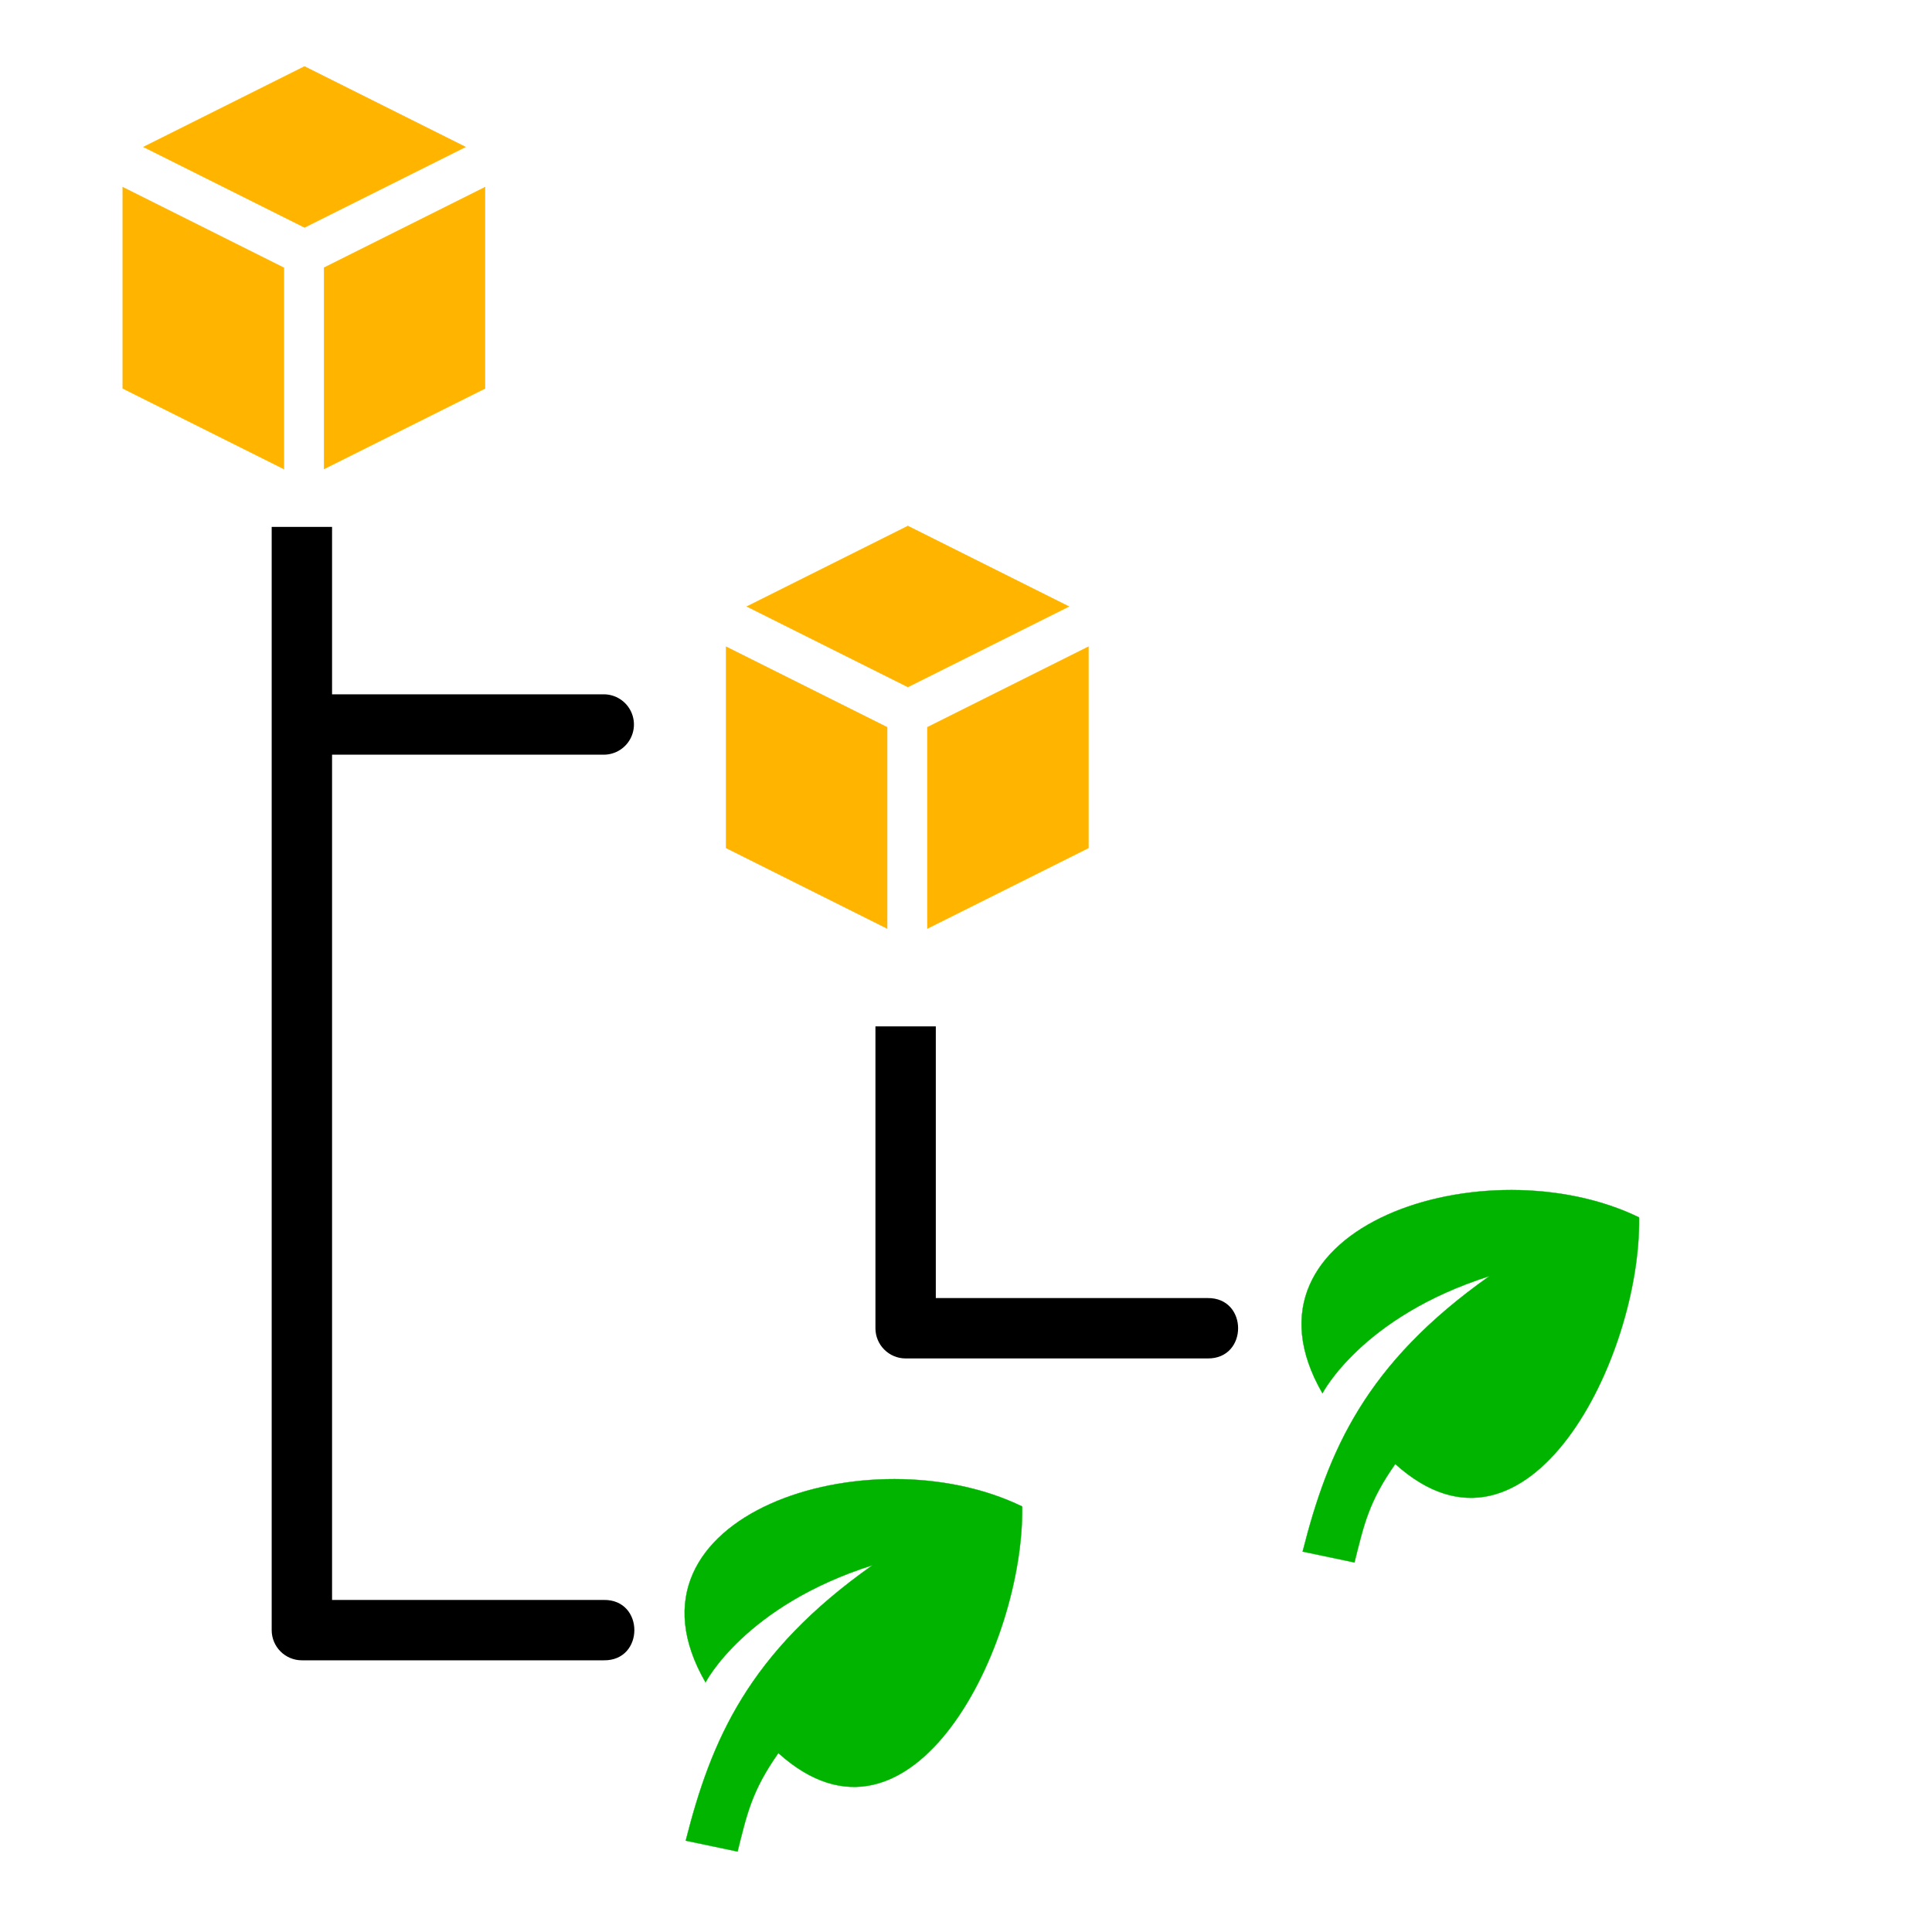
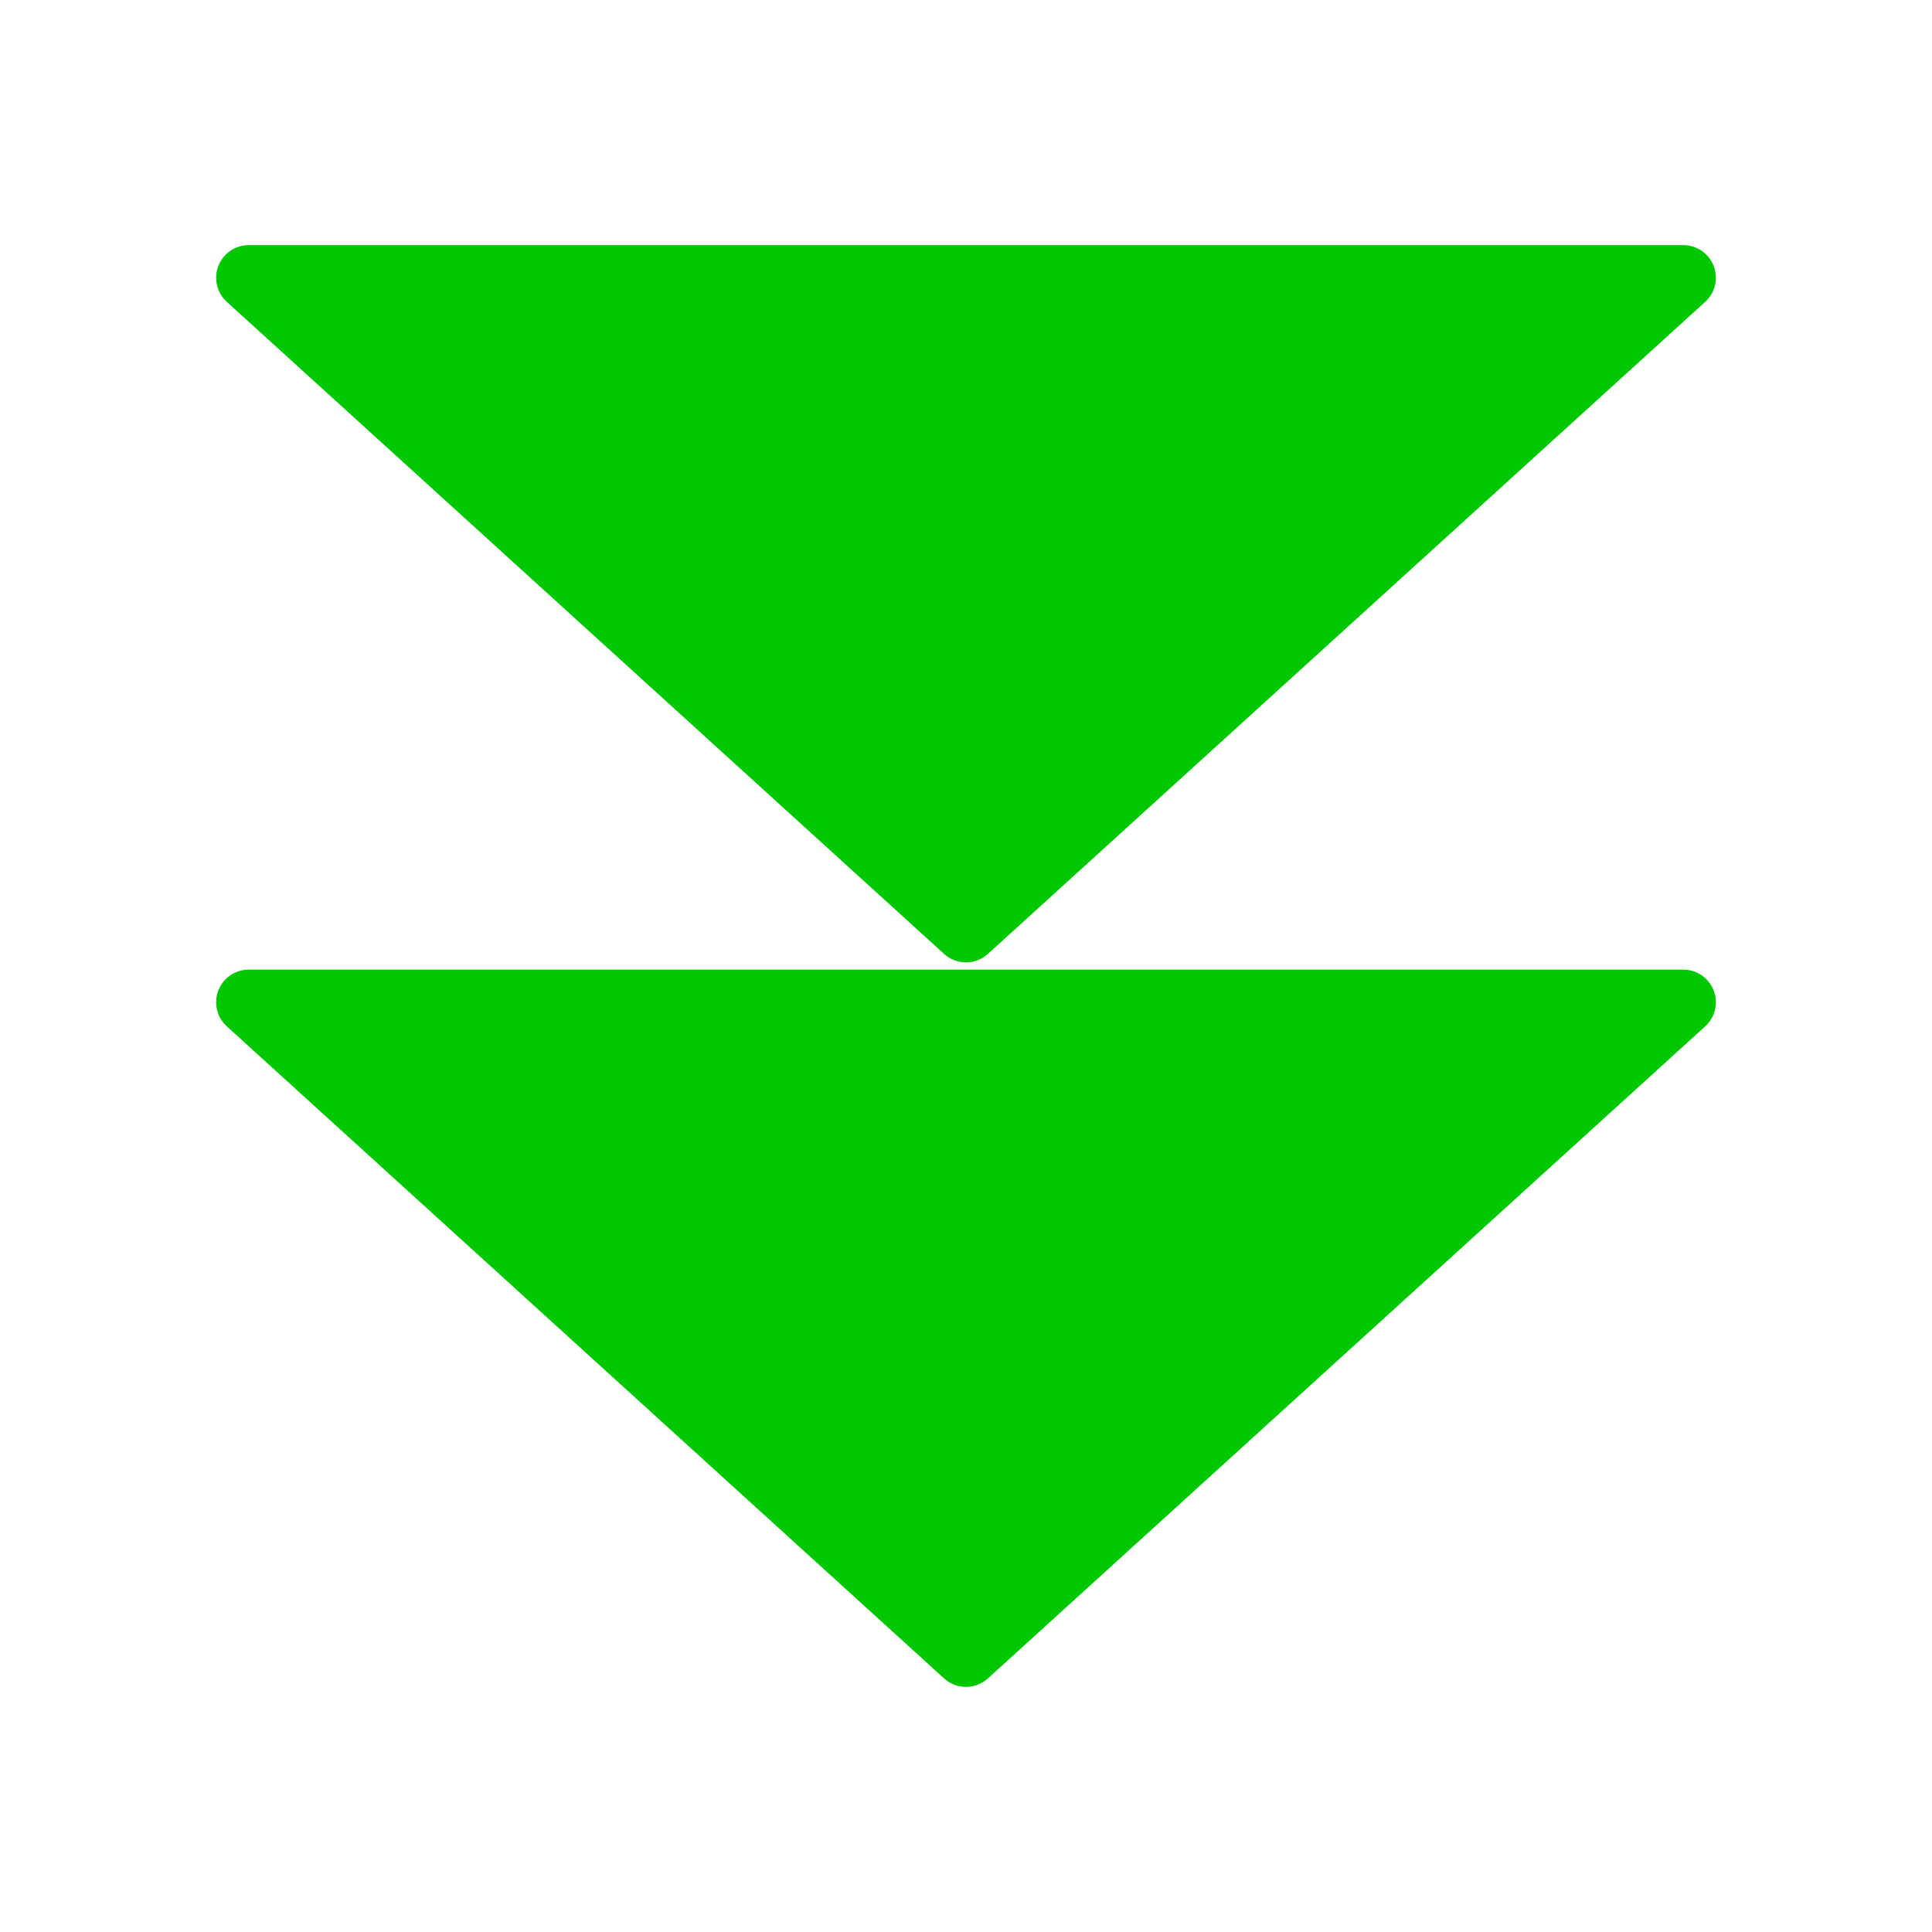
<svg xmlns="http://www.w3.org/2000/svg" version="1.1" id="svg2" width="32" height="32" viewBox="0 0 32 32">
  <defs id="defs6" />
-   <path style="color:#000000;font-style:normal;font-variant:normal;font-weight:normal;font-stretch:normal;font-size:medium;line-height:normal;font-family:sans-serif;font-variant-ligatures:normal;font-variant-position:normal;font-variant-caps:normal;font-variant-numeric:normal;font-variant-alternates:normal;font-feature-settings:normal;text-indent:0;text-align:start;text-decoration:none;text-decoration-line:none;text-decoration-style:solid;text-decoration-color:#000000;letter-spacing:normal;word-spacing:normal;text-transform:none;writing-mode:lr-tb;direction:ltr;text-orientation:mixed;dominant-baseline:auto;baseline-shift:baseline;text-anchor:start;white-space:normal;shape-padding:0;clip-rule:nonzero;display:inline;overflow:visible;visibility:visible;opacity:1;isolation:auto;mix-blend-mode:normal;color-interpolation:sRGB;color-interpolation-filters:linearRGB;solid-color:#000000;solid-opacity:1;fill:#000000;fill-opacity:1;fill-rule:evenodd;stroke:none;stroke-width:1px;stroke-linecap:round;stroke-linejoin:round;stroke-miterlimit:4;stroke-dasharray:none;stroke-dashoffset:0;stroke-opacity:1;color-rendering:auto;image-rendering:auto;shape-rendering:auto;text-rendering:auto;enable-background:accumulate" d="M 4.5,8.727 V 27 c 2.76e-5,0.276 0.224,0.5 0.5,0.5 h 5 c 0.676,0.01 0.676,-1.01 0,-1 H 5.5 V 8.727 Z" id="path31" />
-   <path style="fill:none;fill-rule:evenodd;stroke:#000000;stroke-width:1px;stroke-linecap:round;stroke-linejoin:round;stroke-opacity:1" d="M 5.513,12 H 10" id="path33" />
-   <path style="color:#000000;font-style:normal;font-variant:normal;font-weight:normal;font-stretch:normal;font-size:medium;line-height:normal;font-family:sans-serif;font-variant-ligatures:normal;font-variant-position:normal;font-variant-caps:normal;font-variant-numeric:normal;font-variant-alternates:normal;font-feature-settings:normal;text-indent:0;text-align:start;text-decoration:none;text-decoration-line:none;text-decoration-style:solid;text-decoration-color:#000000;letter-spacing:normal;word-spacing:normal;text-transform:none;writing-mode:lr-tb;direction:ltr;text-orientation:mixed;dominant-baseline:auto;baseline-shift:baseline;text-anchor:start;white-space:normal;shape-padding:0;clip-rule:nonzero;display:inline;overflow:visible;visibility:visible;opacity:1;isolation:auto;mix-blend-mode:normal;color-interpolation:sRGB;color-interpolation-filters:linearRGB;solid-color:#000000;solid-opacity:1;fill:#000000;fill-opacity:1;fill-rule:evenodd;stroke:none;stroke-width:1px;stroke-linecap:round;stroke-linejoin:round;stroke-miterlimit:4;stroke-dasharray:none;stroke-dashoffset:0;stroke-opacity:1;color-rendering:auto;image-rendering:auto;shape-rendering:auto;text-rendering:auto;enable-background:accumulate" d="m 14.5,17 v 5 c 2.8e-5,0.276 0.224,0.5 0.5,0.5 h 5 c 0.676,0.01 0.676,-1.01 0,-1 H 15.5 V 17 Z" id="path35" />
-   <path style="fill:#00b400;fill-opacity:1;fill-rule:evenodd;stroke:#00b400;stroke-width:0.005;stroke-linecap:butt;stroke-linejoin:miter;stroke-miterlimit:4;stroke-dasharray:none;stroke-opacity:1" d="m 11.358,30.487 c 0.422,-1.665 1.035,-3.109 3.095,-4.563 -2.115,0.671 -2.767,1.941 -2.767,1.941 -1.599,-2.768 2.712,-4.144 5.244,-2.913 0.035,2.309 -1.834,6.073 -4.038,4.084 -0.441,0.629 -0.518,1.001 -0.676,1.631 z" id="path82" />
-   <path style="fill:#00b400;fill-opacity:1;fill-rule:evenodd;stroke:#00b400;stroke-width:0.005;stroke-linecap:butt;stroke-linejoin:miter;stroke-miterlimit:4;stroke-dasharray:none;stroke-opacity:1" d="m 21.576,25.699 c 0.422,-1.665 1.035,-3.109 3.095,-4.563 -2.115,0.671 -2.767,1.941 -2.767,1.941 -1.599,-2.768 2.712,-4.144 5.244,-2.913 0.035,2.309 -1.834,6.073 -4.038,4.084 -0.441,0.629 -0.518,1.001 -0.676,1.631 z" id="path82-3" />
-   <g id="g110" transform="matrix(0.6666667,0,0,0.6666667,2.694,6.045558)" style="fill:#ffb400;fill-opacity:1;stroke:#ffb400;stroke-opacity:1">
-     <path id="path99" d="m 19,14 4,-2 V 7 l -4,2 z" style="fill:#ffb400;fill-opacity:1;fill-rule:evenodd;stroke:#ffb400;stroke-width:0.01;stroke-linecap:butt;stroke-linejoin:miter;stroke-miterlimit:4;stroke-dasharray:none;stroke-opacity:1" />
-     <path id="path103" d="M 18,14 V 9 L 14,7 v 5 z" style="fill:#ffb400;fill-opacity:1;fill-rule:evenodd;stroke:#ffb400;stroke-width:0.01;stroke-linecap:butt;stroke-linejoin:miter;stroke-miterlimit:4;stroke-dasharray:none;stroke-opacity:1" />
-     <path id="path105" d="m 14.515,6 4,2 4,-2 -4,-2 z" style="fill:#ffb400;fill-opacity:1;fill-rule:evenodd;stroke:#ffb400;stroke-width:0.01;stroke-linecap:butt;stroke-linejoin:miter;stroke-miterlimit:4;stroke-dasharray:none;stroke-opacity:1" />
-   </g>
-   <g id="g110-6" transform="matrix(0.6666667,0,0,0.6666667,-7.299692,-1.566013)" style="fill:#ffb400;fill-opacity:1;stroke:#ffb400;stroke-opacity:1">
-     <path id="path99-7" d="m 19,14 4,-2 V 7 l -4,2 z" style="fill:#ffb400;fill-opacity:1;fill-rule:evenodd;stroke:#ffb400;stroke-width:0.01;stroke-linecap:butt;stroke-linejoin:miter;stroke-miterlimit:4;stroke-dasharray:none;stroke-opacity:1" />
-     <path id="path103-5" d="M 18,14 V 9 L 14,7 v 5 z" style="fill:#ffb400;fill-opacity:1;fill-rule:evenodd;stroke:#ffb400;stroke-width:0.01;stroke-linecap:butt;stroke-linejoin:miter;stroke-miterlimit:4;stroke-dasharray:none;stroke-opacity:1" />
-     <path id="path105-3" d="m 14.515,6 4,2 4,-2 -4,-2 z" style="fill:#ffb400;fill-opacity:1;fill-rule:evenodd;stroke:#ffb400;stroke-width:0.01;stroke-linecap:butt;stroke-linejoin:miter;stroke-miterlimit:4;stroke-dasharray:none;stroke-opacity:1" />
-   </g>
+   <path style="fill:#00c800;fill-opacity:1;fill-rule:evenodd;stroke:#00c800;stroke-width:1.08px;stroke-linecap:round;stroke-linejoin:round;stroke-opacity:1" d="m 4.12,16.6 h 23.76 l -11.88,10.8 z" id="path7735" />
+   <path style="fill:#00c800;fill-opacity:1;fill-rule:evenodd;stroke:#00c800;stroke-width:1.08px;stroke-linecap:round;stroke-linejoin:round;stroke-opacity:1" d="M 4.12,4.6 H 27.88 L 16,15.4 Z" id="path7735-3" />
</svg>
